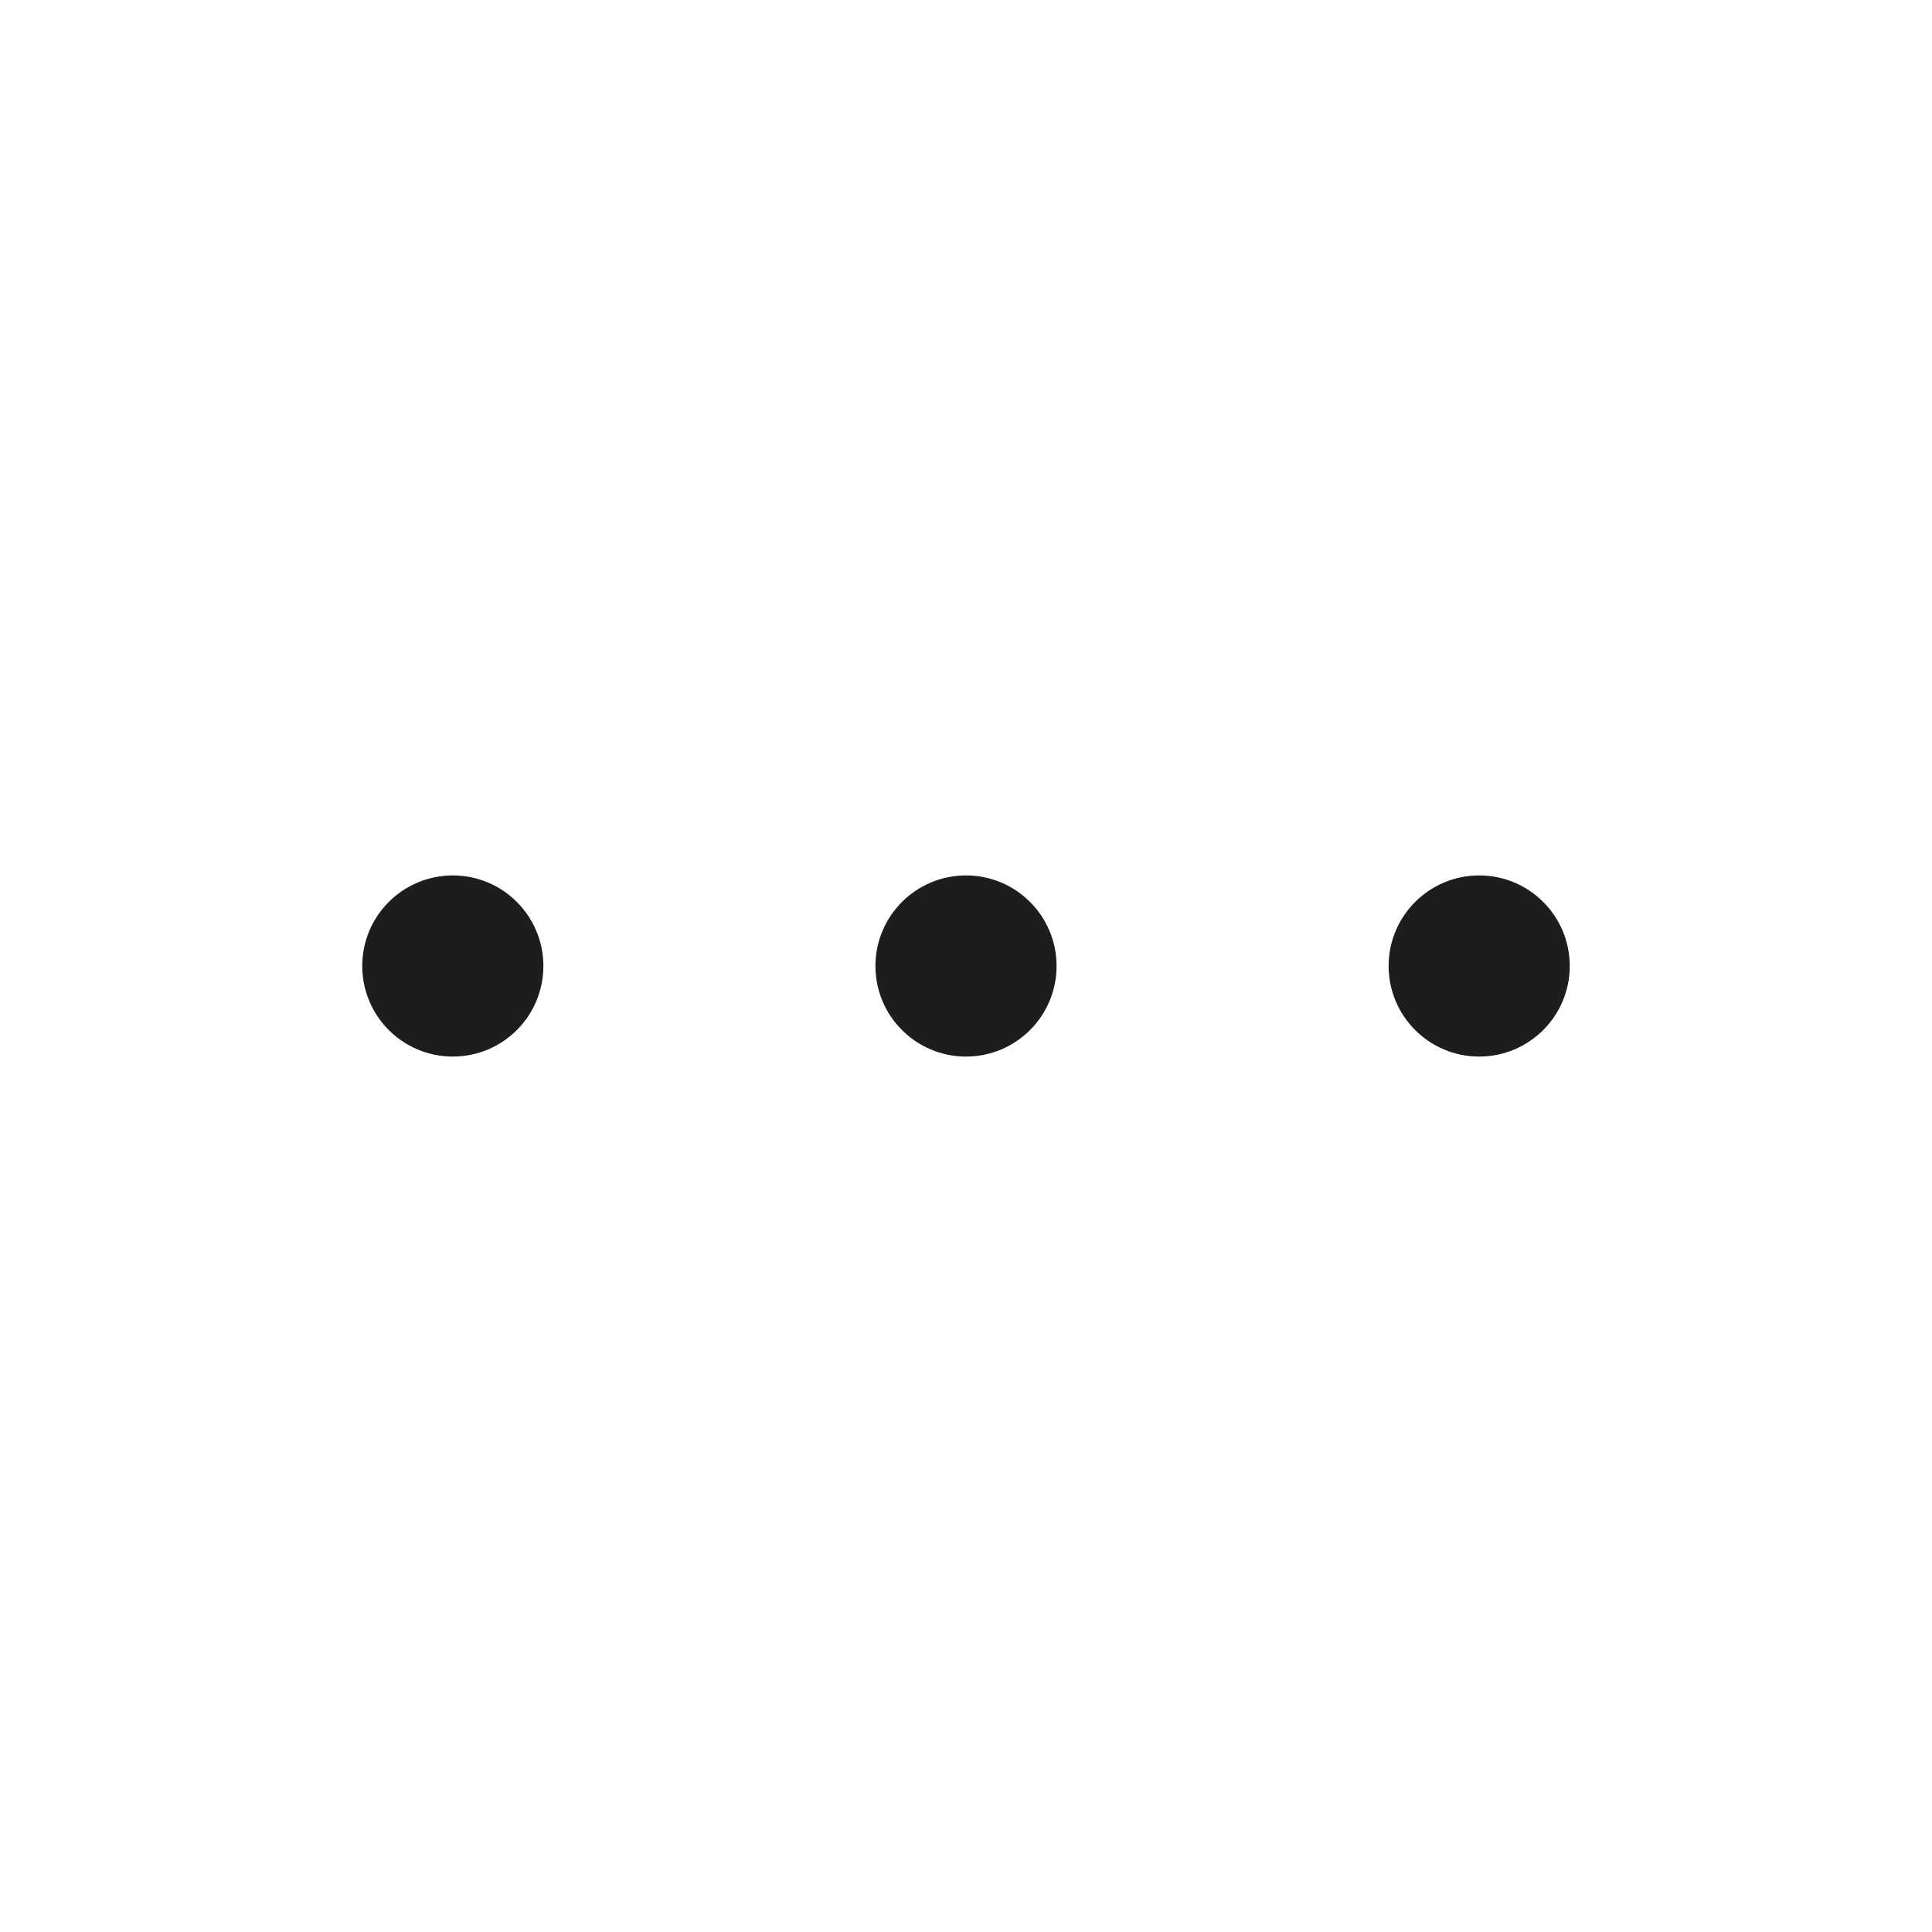
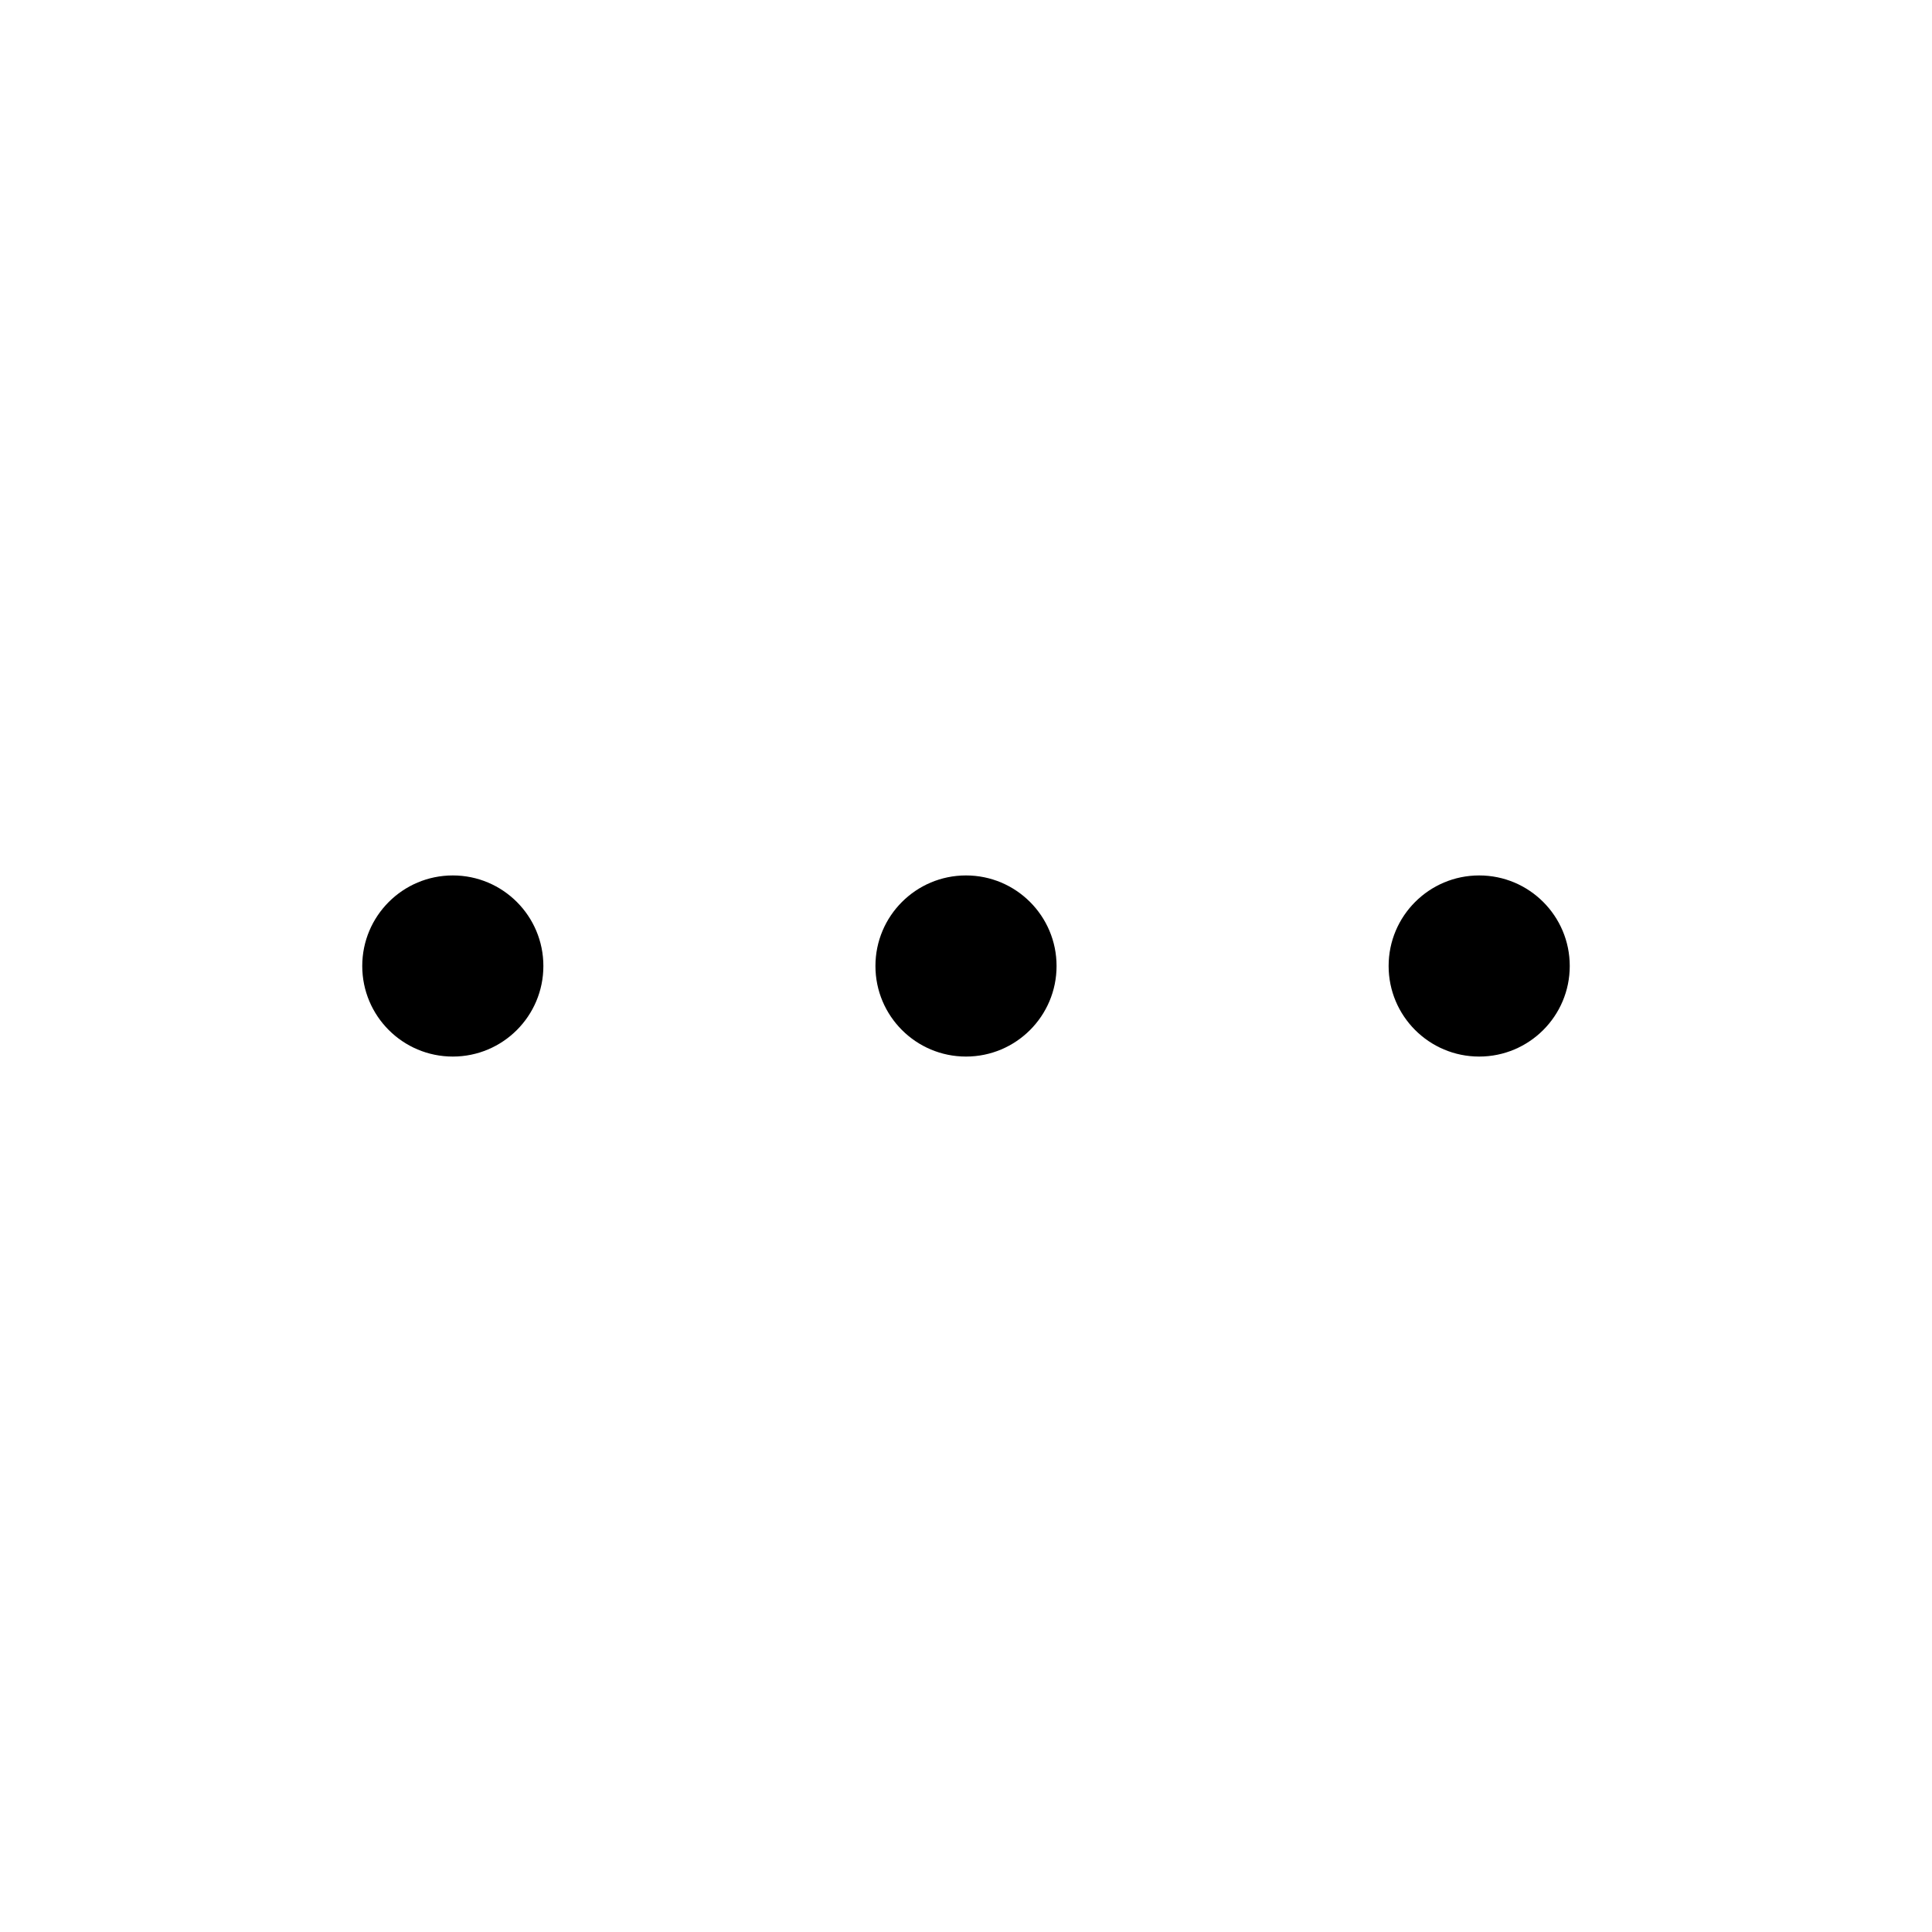
<svg xmlns="http://www.w3.org/2000/svg" width="24" height="24" fill="none" viewBox="0 0 24 24">
-   <path fill="#1C1D1F" d="M6.75 12a1.125 1.125 0 1 1-2.25 0 1.125 1.125 0 0 1 2.25 0ZM12 13.125a1.125 1.125 0 1 0 0-2.25 1.125 1.125 0 0 0 0 2.25Zm6.375 0a1.125 1.125 0 1 0 0-2.25 1.125 1.125 0 0 0 0 2.25Z" />
+   <path fill="currentColor" d="M6.75 12a1.125 1.125 0 1 1-2.25 0 1.125 1.125 0 0 1 2.25 0ZM12 13.125a1.125 1.125 0 1 0 0-2.25 1.125 1.125 0 0 0 0 2.25Zm6.375 0a1.125 1.125 0 1 0 0-2.25 1.125 1.125 0 0 0 0 2.25Z" />
</svg>
